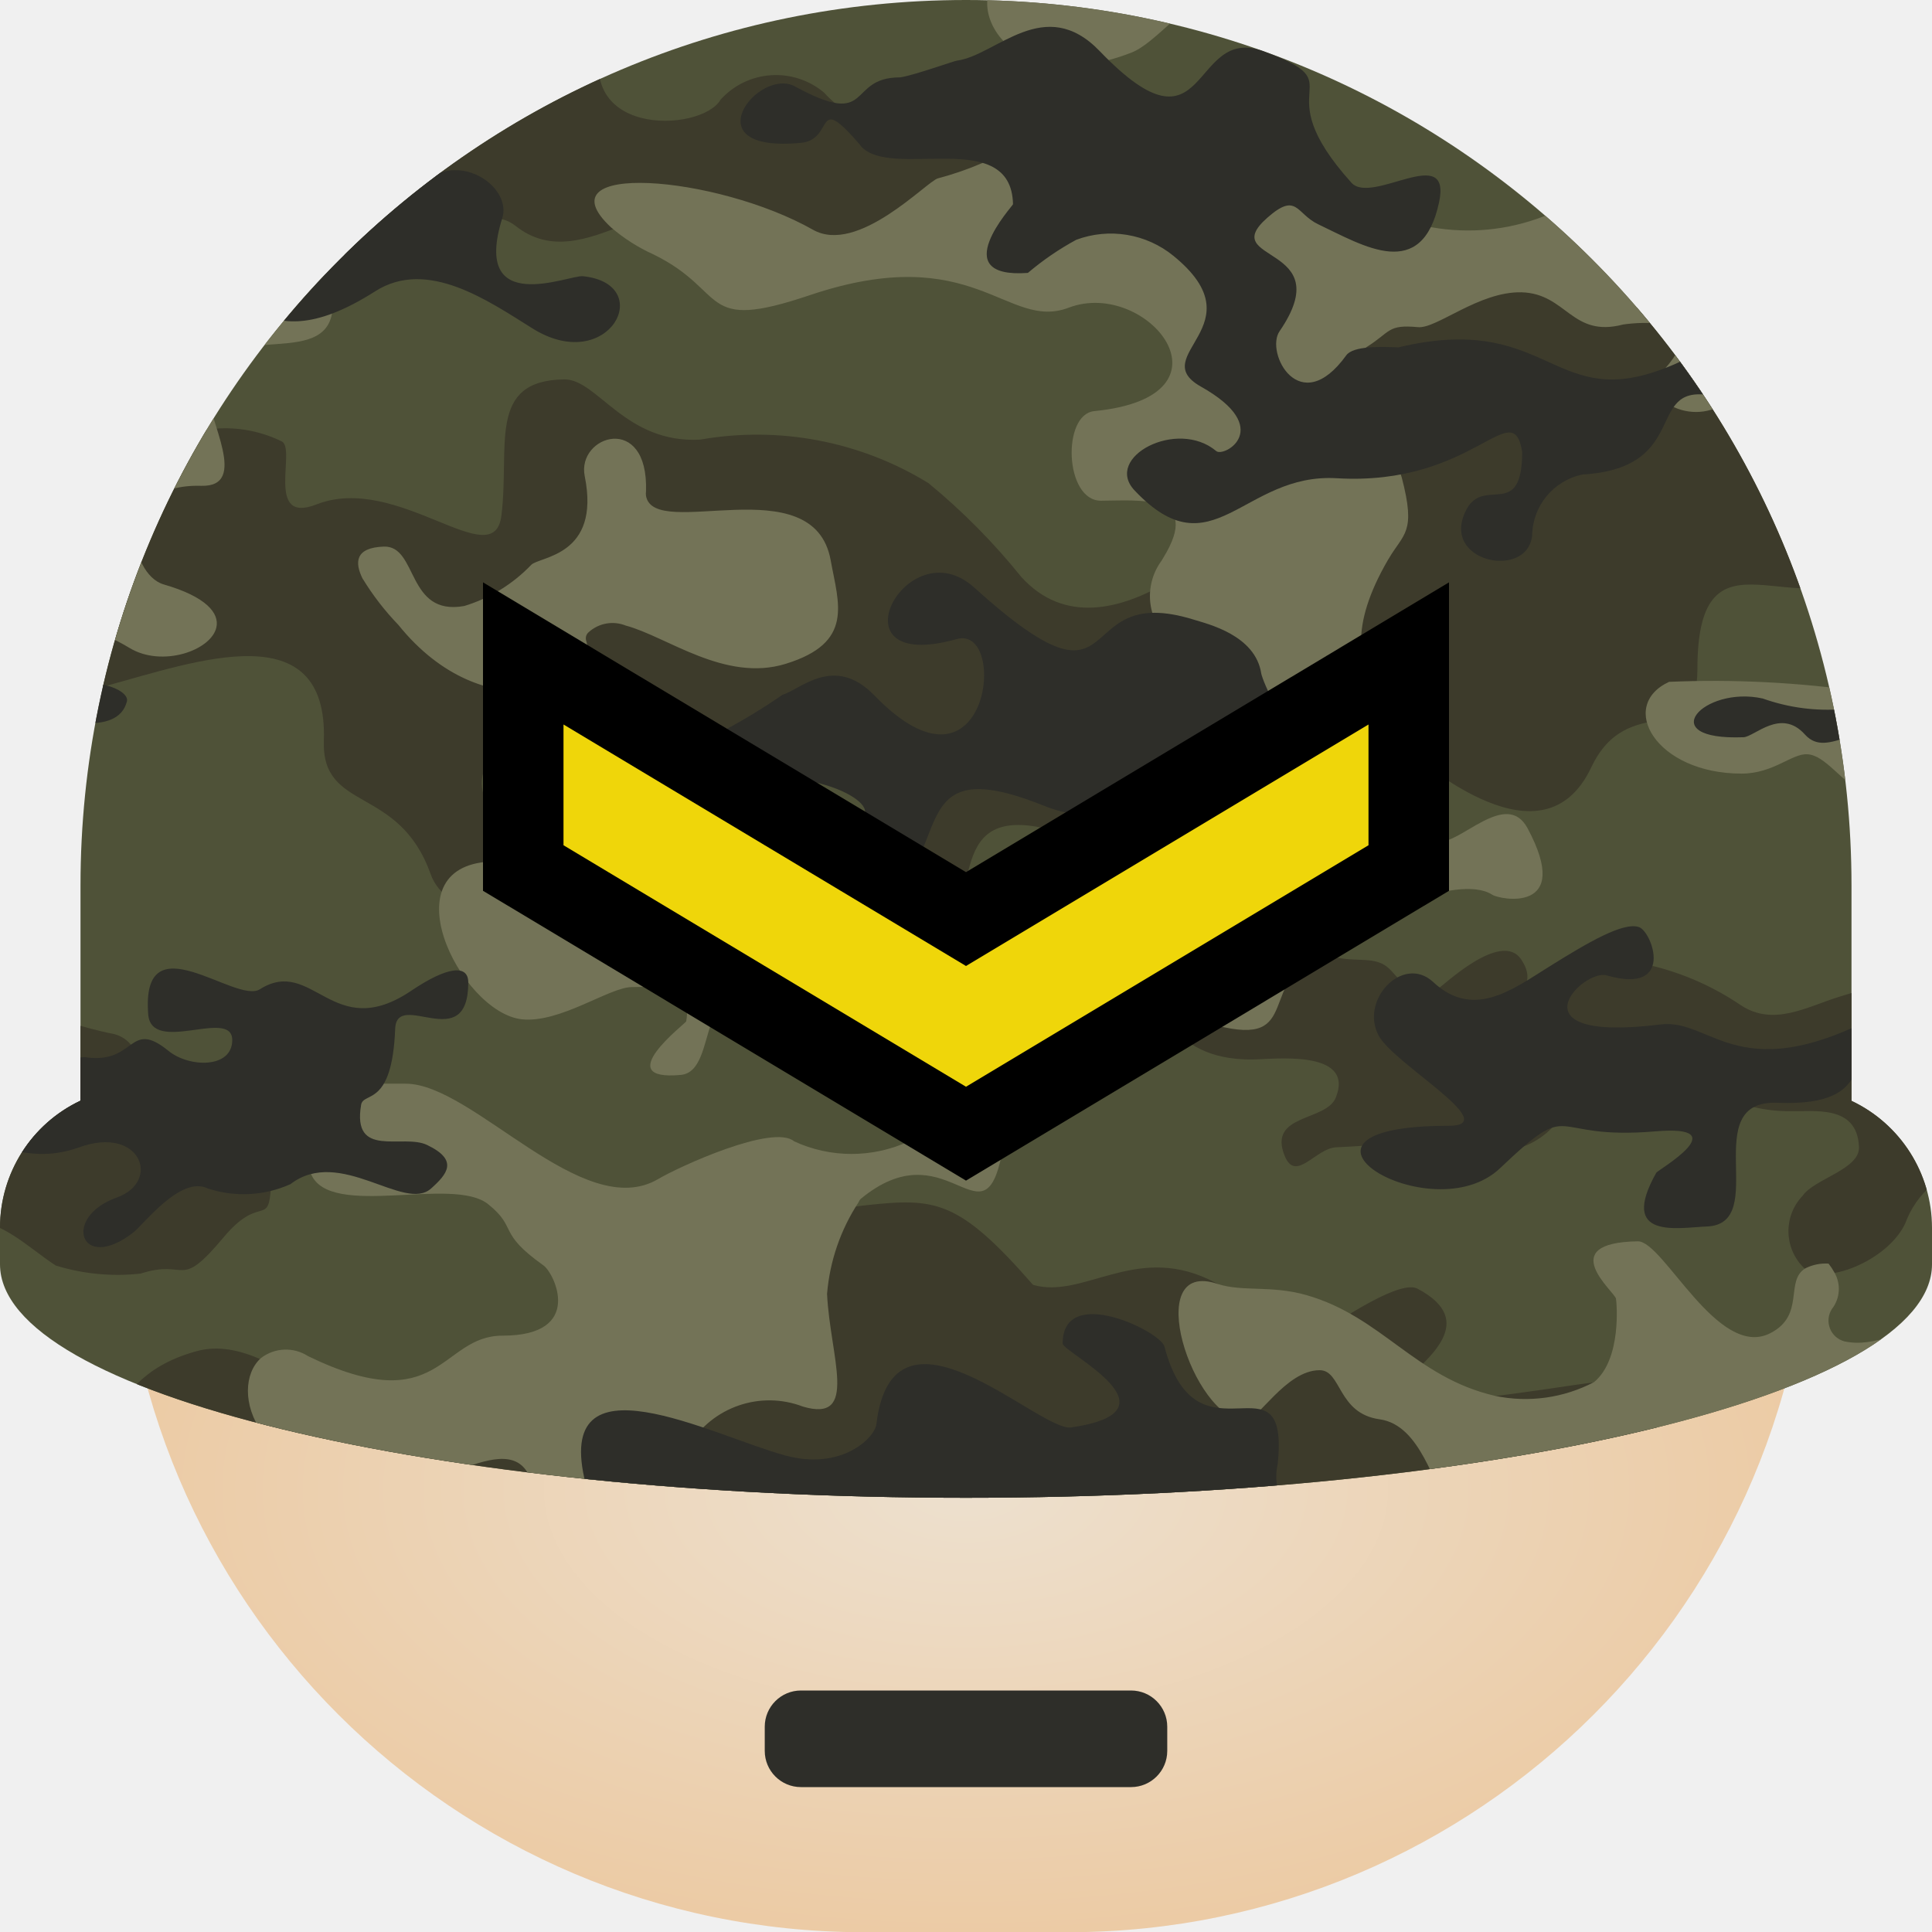
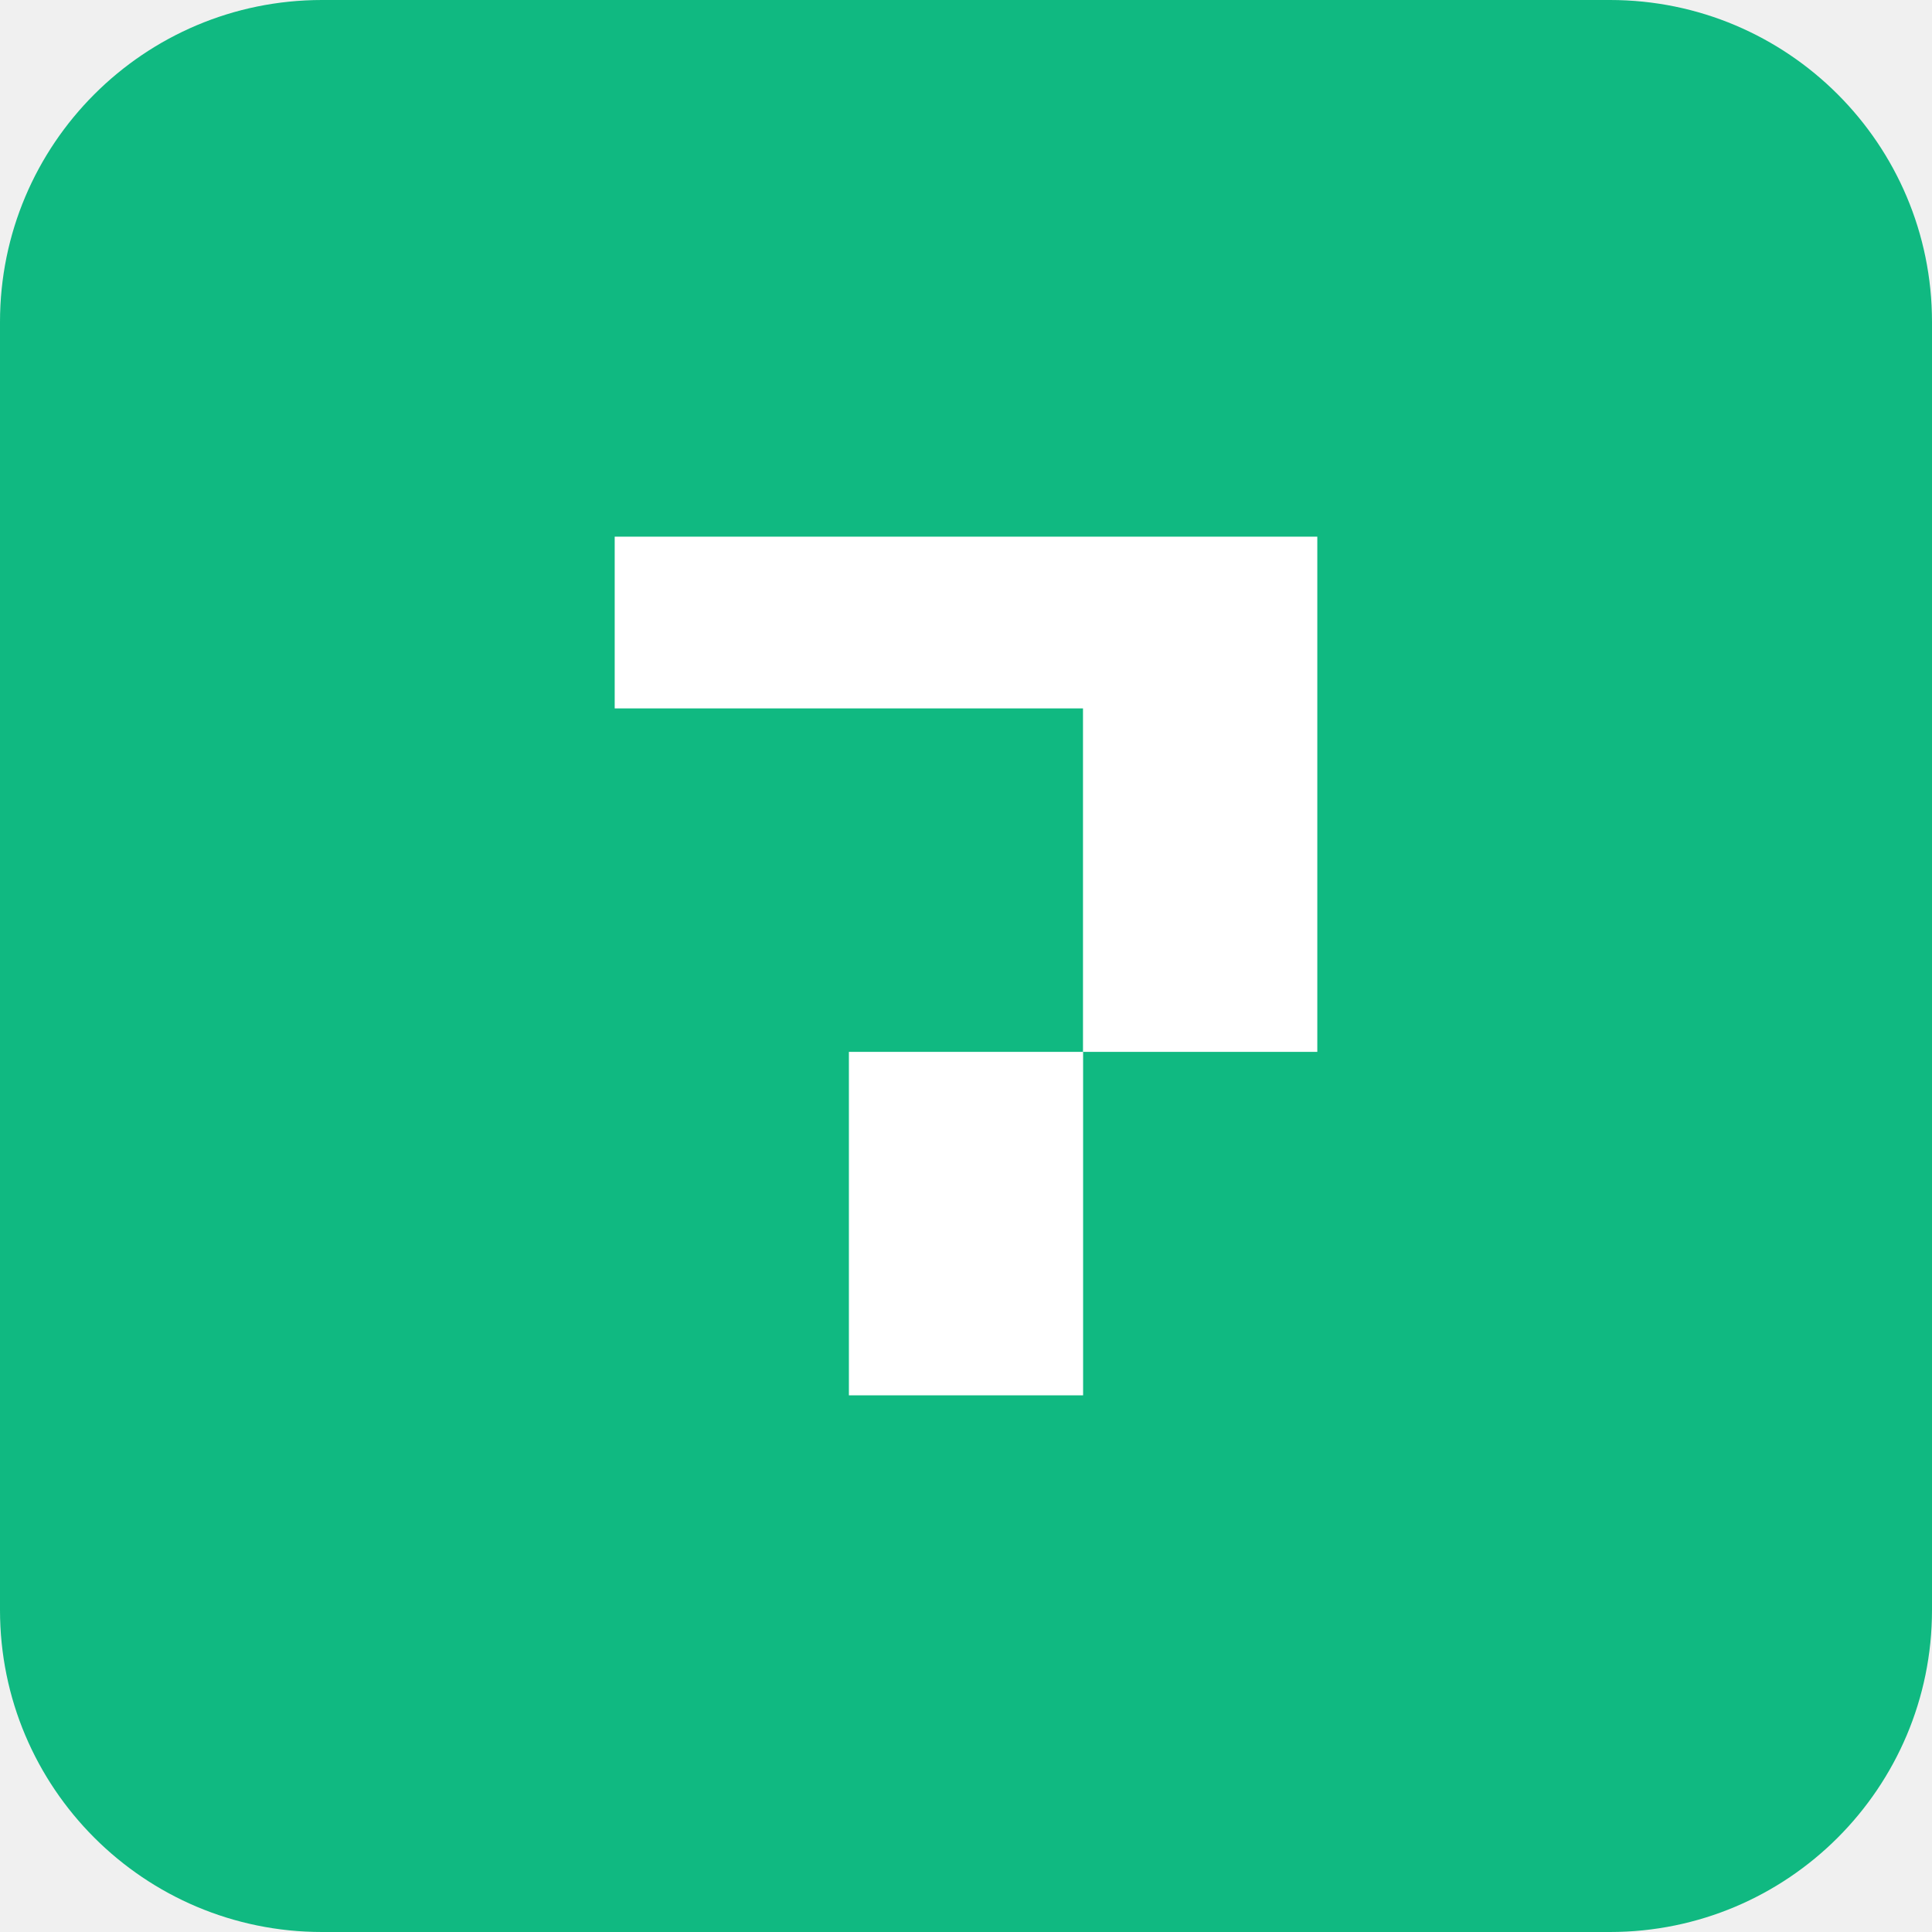
- <svg xmlns="http://www.w3.org/2000/svg" width="24" height="24" viewBox="0 0 24 24">
-   <defs>
-     <style>
-       .cls-1 {
-         fill: none;
-       }
- 
-       .cls-2 {
-         fill: url(#radial-gradient);
-       }
- 
-       .cls-3, .cls-8 {
-         fill: #2e2e29;
-       }
- 
-       .cls-4 {
-         clip-path: url(#clip-path);
-       }
- 
-       .cls-5 {
-         fill: #4f5238;
-       }
- 
-       .cls-5, .cls-6, .cls-7, .cls-8 {
-         fill-rule: evenodd;
-       }
- 
-       .cls-6 {
-         fill: #3d3b2b;
-       }
- 
-       .cls-7 {
-         fill: #737357;
-       }
- 
-       .cls-9 {
-         fill: #efd60a;
-       }
- 
-       .cls-10, .cls-11 {
-         stroke: none;
-       }
- 
-       .cls-11 {
-         fill: #000;
-       }
-     </style>
-     <radialGradient id="radial-gradient" cx="0.5" cy="0.5" r="0.5" gradientUnits="objectBoundingBox">
-       <stop offset="0" stop-color="#ede0ce" />
-       <stop offset="1" stop-color="#eccba5" />
-     </radialGradient>
-     <clipPath id="clip-path">
-       <path id="패스_33602" data-name="패스 33602" class="cls-1" d="M47.41,32.777a1.746,1.746,0,0,0-1-1.575V28.527a11,11,0,0,0-22,0V31.2a1.744,1.744,0,0,0-1,1.575v.458c0,1.6,5.372,2.9,12,2.9s12-1.3,12-2.9Z" />
-     </clipPath>
-   </defs>
-   <g id="그룹_10328" data-name="그룹 10328" transform="translate(-311 -262)">
-     <g id="그룹_10311" data-name="그룹 10311" transform="translate(287.59 244.473)">
-       <path id="사각형_11791" data-name="사각형 11791" class="cls-2" d="M24.91,30.527h21v2a9.234,9.234,0,0,1-9.45,9h-2.1a9.234,9.234,0,0,1-9.45-9v-2Z" />
-       <rect id="사각형_11794" data-name="사각형 11794" class="cls-3" width="5" height="1.2" rx="0.45" transform="translate(32.91 38.527)" />
-       <g id="그룹_8878" data-name="그룹 8878">
-         <g id="그룹_8877" data-name="그룹 8877" class="cls-4">
-           <g id="그룹_8876" data-name="그룹 8876">
-             <path id="패스_33598" data-name="패스 33598" class="cls-5" d="M47.41,14.083h-27v27h27v-27Z" />
-             <path id="패스_33599" data-name="패스 33599" class="cls-6" d="M43.246,14.284c.54.016,1.106-.338,1.725-.1a2.2,2.2,0,0,0,1.376-.042,2.866,2.866,0,0,1,.53-.045c.074,0,.119,0,.1.02h0c.529.867-.538.913-.226,1.789a.664.664,0,0,1-.413.932,8.173,8.173,0,0,1-1.373.292c-.832.231-.278.71-2.006.648-.579-.02-1.22-.728-1.9-.859-.116-.022-1.654-1.634-1.13-2.073a1.155,1.155,0,0,1,.748-.171c.538.049.878.362,1.366.273.579-.107,1.017-.671,1.2-.666ZM40.515,37.24h0l.064.018h0l.065.019h0l-.129-.037Zm-20.1,3.2a24.124,24.124,0,0,1,3.723-1.012c1.245-.11,2.175.557,2.666.557.39,0,1.317.022,1.241-.709-.054-.519-1.247-.423-1.519-.217-.071.053-1.869.386-1.445-.789a.678.678,0,0,0-.516-.9.973.973,0,0,0-.257-.034c-2.845,0-2.932-.026-3.893,3.1ZM31.817,14.083h6.8a.9.9,0,0,1,.228,1.759c-.591.1-.538-.093-.865-.142a2.453,2.453,0,0,0-.776.39c-.34.289-1.335-.452-1.573-.452-1.38,0-.547.7-2.013.961-.938.166-.731-.406-.876-.926-.072-.259-.727.184-.727-.525a.3.3,0,0,0-.028-.135c-.132-.262-.685-.127-.911-.154-.058-.007-.137-.158-.145-.308s.065-.321.335-.3a.9.9,0,0,0,.551-.171ZM47.41,18.988v1.783c-.769-.425-1.014-1.52-.5-1.661.017-.094.217-.125.5-.122Zm0,4.593v.688c-.22-.075-.569.123-.735.278-.9.843-2.179-.623-2.179,1.29,0,1.028-.861.257-1.319,1.223-.6,1.267-2.065-.059-2.308-.212a4.484,4.484,0,0,1-.959-.7c-.647-.491-.852-.081-1.185.14-.391.261-.835.422-.571.905.029.052.053.1.075.148.464,1.019-.627.968-.888.841-2.27-1.108-1.7.366-2.122.658-.769.539-1.2.5-1.394.253-.3-.386-.028-1.28.442-1.281,1.4,0,.306-1.589-1.156-.958-1.57.678-1.63.118-2.684-.035l-.068-.009c-1.292-.157-1.06.8-.6.967,2.355.843-.624,1.664-1,.607-.395-1.111-1.356-.763-1.326-1.656.053-1.586-1.576-.988-2.708-.68-.57.155-1.014.237-1.053-.073a2.181,2.181,0,0,1,0-.626,5.22,5.22,0,0,1,1.721-2.278,1.594,1.594,0,0,1,1.518-.06c.182.094-.212,1.033.428.783,1.014-.4,2.211.894,2.3.134.106-.861-.181-1.678.784-1.688.411,0,.755.8,1.686.748a4.067,4.067,0,0,1,2.834.54,8,8,0,0,1,1.154,1.166c1.064,1.175,2.822-.726,2.9-.847.435-.671.843-.7,2.078-.723.166,0,1.244-.014.522-.623-.458-.386-1.091-.112-1.6-.036-1.39.21-1.388-.928-1-1.111a.475.475,0,0,1,.486,0c.308.168.584.526,1.819-.328a1.354,1.354,0,0,1,1.693.065c.777.783,3.8-.569,3.724,1.044-.023.522-1.576.426-.691,1.285.385.374.861.214,1.385.157Zm0,5.987v2.68a1.121,1.121,0,0,0-.332.476c-.218.468-1.019.785-1.263.549a.637.637,0,0,1-.012-.892c.146-.212.714-.328.7-.607-.023-.535-.571-.433-.862-.444a1.865,1.865,0,0,1-.436-.048c-.162-.05-.133-.139-.39-.3-.561-.343-.839-.078-1.279-.071-.314,0-.8-.043-.884-.507-.136-.786.851-.875,1.287-.876h.009a3.4,3.4,0,0,1,1.087.486c.41.271.828.015,1.233-.108.388-.117.752-.23,1.14-.342Zm-2.814,9c-.446-.536-1.249-.387-1.635-.959-.792-1.171-.621-.273-1.472-.055-1.367.352-2.572.277-1.595.861,1.113.665.994-.014,2.035.006.32.007.4-.344,1.353,0,2.3.828-2.021.878-2.258,1.662-.224.739-1.27.425-1.7.213a2.161,2.161,0,0,0-.968.112c-.344.115-.165.614.177.665l.082.014H31.829c.529-.324.694-1.106.023-1.129-.767-.027-.454-.268-.646-.446-.712-.66-.5-.3-1.109.03-.066.036-.386.236-.39.237-.5.1-.581-.28-.853-.621-.357-.45.034-.711.407-.7,1.434-2.86-2.569-1.594-2.838-1.932A3.754,3.754,0,0,0,26,36.054c-1.118-1-1.585.342-1.984.324-1.928-.09-2.021-1.14-1.607-1.619a.577.577,0,0,1,.768-.147c2.116,1.338,1.212.1,2.675-.3,1.078-.3,2.209,1.6,3.2.662,1.3-1.218,3.351.236,3.4-.88.067-1.608-1-.061-1.428-.567-.619-.733.121-1.141.3-.969.582.574,1.978.034,2.851-.06.855-.091,1.142-.07,2.068.99.619.179,1.256-.5,2.176-.071,1.016.474.673,1.189.134,1.61-.115.09,2.07-1.7,2.465-1.492,1.538.811-2.626,1.883,1.93,1.2,1.933-.291.259.615,1.448.573.15-.006.579.836.892,1.147a3.369,3.369,0,0,0,2.088.44c.113-.016-.048.168-.071.275-.3,1.383.025,4.677-2.7,1.4ZM20.41,32.248v-2.68l.1-.028c.665-.189.628.107.843.5a1.113,1.113,0,0,0,1.273.321c1.035-.5,1.346-.156,2.2.011a.4.4,0,0,1,.223.148c.092.107.153.233.213.242.208.033-.027.43.069.574.334.5.334.266.887.266.2,0,.571.25.563.529,0,.089-.006.159-.011.214-.036.391-.152.038-.582.552-.565.675-.442.261-1.031.451a2.6,2.6,0,0,1-1.054-.1c-.348-.224-.741-.639-1.172-.542-.5.113-.23.409-.979.3-.6-.09-.412-.667-.9-.783a.782.782,0,0,0-.644.032Zm0-7.979v-.688a1.568,1.568,0,0,1,1.2.281c.56.419,1.8-.879,1.74.077-.03.5-.8-.006-1.339.662a1.657,1.657,0,0,1-.17.181.675.675,0,0,1-.972.071,1.335,1.335,0,0,1-.31-.443.256.256,0,0,0-.151-.141Zm0-3.5V18.988c.654.007,1.746.2,2,.2.786,0,.721-.264,1.11-.439.05-.248.407-.681.776-.584,3.2.843-.176-2.59-.858-1.861-.216.231-.316-.123-.778.058a9.257,9.257,0,0,1-1.376-.991c0-.824,1.728-.961,2.541-.879.365.037,1.5-.112,2.171-.1,2.985.049,2.452.878,2.5,1.037.125.4-1.2.7-.952,1.514a.9.9,0,0,0,1.465.52c.735-.622,2.146-.151,1.932.42-.511,1.358,1.182,1.3,1.421.881a.928.928,0,0,1,1.282-.089,1.6,1.6,0,0,0,.193.178c.507.388.786-.066,1.646.055a.547.547,0,0,1,.418.856c-.168.319-.587,1.024-1.114.819-.673-.262-1.435.329-2.259-.312-.85-.661-1.845.756-2.716.06a.449.449,0,0,0-.159-.08,1.727,1.727,0,0,0-1.193.215c-.834.689-1.47-.287-1.814-.374-.5-.128-.721.183-1.148.274a.925.925,0,0,0-.228-.039,1.044,1.044,0,0,1-.161.053,1.778,1.778,0,0,1-.285-.062c-1.329-.4-1.446-.007-2.478.5-.068.033-.141.067-.218.1-.947.417-.873.255-1.629-.093-.03-.014-.06-.029-.089-.046Zm19.339,8.613c-.23.1-.489-.089-1.09.292a1.245,1.245,0,0,1-1.08.178c-.285-.056-1.067-.112-1.067.389,0,.788.487,1.013.923.373.6-.882.357.091,1.543.074.224,0,1.27-.136,1.026.473-.119.3-.849.2-.635.725.138.339.387-.1.643-.107,1.275-.058.492-.142,1.173-.159a4.545,4.545,0,0,1,.774.15c.356.2,1.146-.4.793-.751-.284-.282-.6.558-1.261-.3-.53-.685,1.281-.574.816-1.273-.25-.375-.993.35-1.019.351-.676.04-.448-.3-.877-.341-.121-.013-.386,0-.474-.069a1.439,1.439,0,0,0-.188-.009Z" />
-             <path id="패스_33600" data-name="패스 33600" class="cls-7" d="M20.41,14.083h.236c-.083,0-.161,0-.236,0Zm5.237,0h2.174c-.641.293-.8.913-2,.558-.857-.254-.706.631-1.437.536-.3-.038-.171-.7.118-.732a2.208,2.208,0,0,0,1.144-.362Zm3.194,0h1.321a.335.335,0,0,1,.058.2c-.007.228-.253.437-.684.271a1.266,1.266,0,0,1-.242-.125,4.254,4.254,0,0,1-.453-.347ZM47.41,18.958v.805a1.24,1.24,0,0,0-.474.542l-.006.013c-.42.786-2.278-.014-2,.976.006.021.012.043.02.065a2.473,2.473,0,0,1,.1.381.8.8,0,0,1-.143.746.657.657,0,0,1-.7.1c-.208-.084-.331-.251-.18-.408.023-.024.044-.046.063-.068.648-.731-.511-.553-.516-.552-.642.168-.7-.384-1.263-.4-.53-.012-1.053.455-1.286.433-.385-.036-.335.059-.646.252-.182.455.38,1.372.445,1.619.179.688.023.686-.165,1.009l-.006.009c-.493.849-.358,1.316-.131,1.653.255.38.628.594.351,1-.295.436.212.81.405.846.259.05.843-.657,1.108-.163.572,1.066-.345.887-.438.826-.433-.282-1.754.341-2.094.632a1.354,1.354,0,0,1-.121.093c-.71.479-.123,1.254-1.435.834-.051-.017-.365-.415-.724-.353s-.778.637-1.015.772a.79.79,0,0,1-.379.112c-2.234.033-1.672-1.566-.8-1.517,1.121.062,1.318-.45,2.576-.45,2.1,0,.874-1.274.376-1.255H38.3a1.633,1.633,0,0,0-.073-.192,1.706,1.706,0,0,0-.385.08c-.337-.252-.068-.861.249-1.171a.618.618,0,0,1,.307-.186l.018,0c.242-.044.405-.2.411-.331,0-.1-.09-.187-.319-.187q-.07,0-.138-.006a.707.707,0,0,1-.646-.379.743.743,0,0,1,.116-.647l.019-.032c.5-.812-.321-.712-.773-.712s-.486-1.073-.083-1.113c1.848-.181.66-1.656-.317-1.285-.769.293-1.168-.846-3.217-.155-1.388.468-1-.045-1.94-.506A2.18,2.18,0,0,1,31,20.351c-.885-.825,1.306-.651,2.509.03.557.316,1.413-.6,1.551-.638a3.994,3.994,0,0,0,.558-.193c.141-.061.25-.117.366-.165,1.1-.45,2.485-.718,3.4.364.231.274.71.165.976.3a2.6,2.6,0,0,0,2.7-.076c.417-.273-.066-.862.762-.936,1.329-.12.445-.847.44-.849-1.2-.433-1.328.222-1.935.007-.912-.324-1.486-1.133-1.791-.693-.428.616-1.37-.13-2.094,0-.32.058-.683.566-.976.678a2.584,2.584,0,0,1-.287.094,1.266,1.266,0,0,1-1.3-.233c-.326-.341-.261-.849.168-.849.612,0,1.131-.636,1.5-.249.521.548,1.542.226,1.209-.468a1.175,1.175,0,0,0-1.162-.659c-.285-.013-.29-.18-.492-.211-.458-.069-.382-.576-.312-.684.329-.5,1.667.223,2.111.521L39,15.5c.062.038.129.075.2.111.5.251,1.186.422,1.586,0a.794.794,0,0,0,.174-.13c.452-.6,1.429.254,1.065.633-.875.911,1.989.762,2.242,1.44.559.794,1.245.262,1.542.449a9.373,9.373,0,0,0,1.6.949Zm0,4.081v2.574a.25.25,0,0,0-.144-.127c-.5-.225-.463-.777-.288-.891.212-.137.268-.263.231-.355-.056-.143-.334-.207-.594-.116-.653.228-.922-.4-.63-.659.019-.017.037-.033.056-.048a1.5,1.5,0,0,1,1.369-.378Zm0,2.671v2.139a1.4,1.4,0,0,0-.026-.181c-.03-.138-.076-.2-.134-.232-.159-.076-.4.149-.61.017-.377-.239-.555-.539-.773-.556-.194-.016-.423.24-.823.24-1.065,0-1.543-.842-.9-1.14a13.011,13.011,0,0,1,2.409.122,1.019,1.019,0,0,0,.854-.409Zm0,8.342V35.12c-.149-.041-.294-.085-.385-.03-.059.036-.1.113-.1.259,0,.286,0,.222-.4.254-.325.026-.406-.178-.852-.178s-.213.628-.252.745c-.006.019-.117.215-.145.269l0,.007c-.217.412-1.082.906-1.041.23,0-.03.049-.067.108-.11.138-.1.48-.491.3-.605-.381-.236-.7-.1-.961-.161-1.386-.305-1.378,1.153-2.282.383-.184-.157-.327-.952-.852-1.025s-.471-.612-.746-.61c-.419,0-.773.635-.925.629-.654-.026-1.3-2.026-.339-1.7.307.1.666.014,1.1.138.94.268,1.347,1.021,2.344,1.252a1.838,1.838,0,0,0,1.23-.171c.348-.287.28-1,.272-1.037-.017-.087-.771-.695.271-.712.318-.006.994,1.472,1.645,1.142.442-.225.176-.654.44-.808a.562.562,0,0,1,.285-.057.789.789,0,0,1,.072.109.406.406,0,0,1-.032.457.267.267,0,0,0,.157.4c.393.084.694-.171,1.093-.132Zm0,5.43v1.6a2.313,2.313,0,0,1-.468-.061c-.673-.164-.867-.617-.791-.972a.562.562,0,0,1,.529-.476,2.3,2.3,0,0,0,.73-.092Zm-17.248,1.6H28.841a.7.7,0,0,0-.19-.137,1.715,1.715,0,0,0-.83.137H25.647c.679-.534-.125-1.4-.9-1.193-1.192.327-.875.04-1.727.04a1.735,1.735,0,0,0-.652.121c-.718.285-1.05.976-1.491,1.017-.082.008-.16.013-.235.015H20.41v-1.6c.364-.123.4-.329.776-.359,1.753-.146.623-.135,2.035-.709a1.735,1.735,0,0,1,.309-.086c.553-.106,1.415-.084,1.635.322l.009,0c.953.23.672-.066,1.006-.286.162-.107,1.274.492,1.3.118.054-.92-1.083.067-1.1-.693-.025-1.032,1.122-.409,1.5-.133.407.3,2.075.775,1.982-.192-.11-1.144.186-.61.2-1.044.043-1.43-1.022-.43-1.7-.43-1.813,0-2.123-1.224-1.711-1.592a.508.508,0,0,1,.587-.024c1.65.8,1.635-.255,2.415-.255,1.022,0,.644-.776.509-.872-.584-.415-.316-.462-.688-.761-.439-.355-1.96.189-2.2-.374a.42.42,0,0,1-.031-.13c-.081-1,.38-1.008.951-.993.084,0,.17,0,.257,0,.836,0,2.2,1.737,3.136,1.184.254-.151,1.426-.689,1.688-.468a1.7,1.7,0,0,0,1.426,0c.3-.387,1.294-.392,1.132.259-.241.968-.69-.4-1.726.452a.1.1,0,0,0-.031.045,2.441,2.441,0,0,0-.392,1.139c.037.781.4,1.608-.3,1.4a1.168,1.168,0,0,0-1.417.487,1.214,1.214,0,0,0-.182.558c-.012.227.061.412.219.462a.59.59,0,0,1,.35.839c-.044.108-.1.181-.149.179-1.4-.068-1.482.416-1.045.64.315.161,1.5-.15,1.509.424.021,1.568-1.279-1.212-1.445,1.044-.025.349-1.068.285-1.315.165-.149-.071-.358-.2-.423-.023-.145.4-.625.36-.618.574.011.327.695.5.912.523a.513.513,0,0,1,.4.2ZM20.41,35.12V34.052a1.269,1.269,0,0,1,.747.41c.435.417.716.233,1.192.182.065-.007.131-.015.194-.02a.5.5,0,0,1,.262.033c.092.051.14.164.1.4-.049.289-.387.384-.691.36a.864.864,0,0,1-.393-.118c-.3-.2-.624-.535-.972-.191a.226.226,0,0,1-.048.035c-.1,0-.207,0-.312,0l-.08-.022Zm0-7.271V25.71a.147.147,0,0,0,0-.1V23.039c.717.158,1.275.735,1.6.452,1.453-1.267,1.571.2,1.941.215,1.559.061.257-1.222.209-1.445-.267-1.238.673-1.173,1.439-1.129.128.008.251.014.363.014.5,0,1.455-.733,1.572,0a.863.863,0,0,1,0,.276c-.128.724-1.544-.005-1.544.956,0,.36.52,1.2-.08,1.184-1.1-.032-.9,1.1-.466,1.225.53.153.693.358.654.533-.064.29-.678.5-1.079.256-.806-.486-.865.007-1.26-.148l-.03-.011-.079-.029c-1.571-.556-1.732.728-1.489,1.422a.8.8,0,0,0,.212.351c1.247,1.033.071,1.026.08,1.255.046,1.283,1.127.275,1.495,1.172a.85.85,0,0,1,.085.534c-.426.873-1.383.227-1.7.5-.913.537-1.495-.125-.912-.475.256-.147.676-.109.524-.463-.692-1.611-1.546-.807-1.534-1.429,0-.162,0-.294-.009-.4Zm0-8.086v-.805h0a1.741,1.741,0,0,0,1.046.089,1.65,1.65,0,0,0,.44-.182c.706-.415,1.224-.345,1.514-.092a.778.778,0,0,1,.194.916c-.008.017-.016.033-.025.049-.361.662-1.117.273-1.881.035a1.6,1.6,0,0,0-1.29-.011ZM25.165,38.65h0c-.122-.044-.031-.012,0,0Zm2.751-13.933a3.329,3.329,0,0,0,.443.573c1.061,1.319,2.508.8,2.334.2a.1.1,0,0,1,.031-.111.441.441,0,0,1,.459-.081c.509.135,1.231.707,1.985.476.856-.263.659-.746.561-1.287-.211-1.17-2.194-.234-2.294-.8a.213.213,0,0,1,0-.057c.032-.984-.866-.694-.761-.186.2.993-.563.994-.665,1.1a1.922,1.922,0,0,1-.832.511c-.72.129-.573-.753-1-.738-.355.013-.364.194-.262.4Zm1.656,3.509c.638.01.182-.448,1.144.128.22.131-.037.656.2.777a4.613,4.613,0,0,0,.808.268c.308.029,1.786-.894,2.188-.493.546.543.165,1.609-.945,1.066-.95-.464-.608.863-1.1.908-.888.082.062-.641.067-.665.09-.49-.427-.426-.676-.426-.275,0-.89.451-1.366.4-.768-.085-1.7-1.961-.32-1.961Zm9.16-12.674h0Z" />
-             <path id="패스_33601" data-name="패스 33601" class="cls-8" d="M45.543,14.083c.027.035.059.072.1.115s.7.4.22.706c-.63.392-.932-.791-1.349-.777-.859.027-.16.84-1.186.542-.4-.115-.577.215-1.012.547-.357.245-1.935-.869-1.81.331.032.315.885.369,1.2.117a.846.846,0,0,1,1.013.026c.329.363,2.4-.291,1.875.688,0,.006-.723.448-.269.679.61.31.274-.918,1.96-.27.628.241.931.182,1.131.04V14.083Zm-25.133,0h2.659a1.448,1.448,0,0,0-.054.261c-.1.836-.669.375-.516,1.241a.464.464,0,0,0,.516.32c1.059-.155.677.747.36.757-1.07.037-1.2-.333-2.24-.333-.382,0-.47.317-.725.5V14.083Zm3.922,0h.253a.554.554,0,0,1-.253,0Zm7.809,0h5.347c.493,1.1,1.54.3,1.643.9.224,1.3-1.733-.061-2.3.127-1.012.335-2.678-.529-2.9.22-.27.927-.87.54-.7.2.387-.775-.925-.755-1.106-.635-.956.637-1.62-.159-1.974.157-1.075.957-1.285-1.625.008-.807a1.5,1.5,0,0,0,1.114.251c.391.02.418-.085.441-.11a1.054,1.054,0,0,1,.427-.3ZM47.41,26v.742a2.551,2.551,0,0,0-.288-.071c-.6-.256-1,.3-1.289-.018-.3-.337-.628.027-.764.032-1.13.044-.5-.644.238-.481a2.4,2.4,0,0,0,1.966-.159A.565.565,0,0,1,47.41,26Zm0,1.127v.567c-.137-.111-.226-.3-.106-.434.043-.049.077-.093.106-.133Zm0,2.768v.6a1.6,1.6,0,0,1-.534.051c-.636-.033-.07.733-1.385.68-1.005-.041-.08,1.506-.879,1.537-.353.013-1.1.172-.627-.668.02-.035,1.005-.6-.01-.514-1.379.118-.984-.441-1.932.459-.852.809-3.044-.528-.637-.528.685,0-.677-.765-.869-1.119-.24-.443.3-1.009.672-.671.5.471.986.1,1.431-.178.5-.313.938-.568,1.131-.5.165.06.449.844-.4.6-.3-.088-1.224.844.668.609.65-.081.984.851,2.836-.188a1.188,1.188,0,0,1,.531-.172Zm0,4.557v.694c-.24,0-.45-.025-.511-.168-.156-.368.2-.53.511-.526Zm0,1.512V36.9c-.736-.125-1.436.678-1.832.25-.179-.195-1,.126-1.157.228-.7.451-1.389-1.176-.705-.935.275.1,1.328-1.251,2.136-.622a2,2,0,0,0,1.558.144Zm0,4.5v.628H45.543c-.272-.346-.083-.318-.165-.619-.306-1.137,1.115-.148,2.032-.009Zm-9.922.628H32.141c.293-.1.461.1.621-.13.714-1,1.021-.3,1.214-.764.183-.439-.067-.572-.4-.548-.274.021-.319.257-.8.121-1.251-.924,1.194-.407,2.092-.765.389-.155,1.231.367,1.238.376.332.461,1.688.594,1.9.083.351-.843,1.145-.522,1.189-.265.169,1-.415.687-1,.883-.933.24-.766.867-.712.991l.008.018Zm-12.9,0h-.253c-.489-.1-1.06-.632-1.263,0H20.41v-.628a.706.706,0,0,0,.528-.078c1.386-1.023,1.4.087,2.856.087.223,0,1.476-.411,1.113.323a.5.5,0,0,1-.322.3ZM20.41,36.9V35.96a2.364,2.364,0,0,0,.823-.3c.237-.6-.35-.519-.823-.522v-.694a.539.539,0,0,1,.319.09c1.144.945,1.383.06,2.226.12s.136.541.336.792c.781.978,1.945-.258,2.477.175.609.5-.124.745-.413.9-.109,1.069,1.088.575,1.352.673,1.164.433-.4,1.241-1.257.548a1.549,1.549,0,0,0-1.889-.122c-.613.418-1.9-.148-2.11.61-.144.521-.629.8-.751.424-.242-.753,1.18-.756.15-1.561a.978.978,0,0,0-.44-.2Zm0-6.405v-.6c.461-.015.537.441,0,.6Zm0-2.8v-.567c.165-.233.107-.334,0-.385V26c.236-.049.515,0,.5-.248-.037-.532,1.017.011,1.034-.36.031-.674-.743.094-1.027-.3-.257-.358.352-.658.783-.4.413.243.333.057.737-.078.59-.2.291.654.82.6.231-.025.56.148.482.332-.183.424.343.623.417.576.363-.23.867-.03.831.116-.114.462-.931.218-1.216.13-1.014-.312-.8.012-1.591.446-.244.134-1.663-.174-1.4.366.192.391.125.3.009.519-.076.142-.25.106-.38,0ZM34.1,19.338c.372.435,1.873-.249,1.894.726,0,.018-.846.929.185.853a3.518,3.518,0,0,1,.6-.411,1.231,1.231,0,0,1,1.209.2c1.063.867-.353,1.234.341,1.624.92.517.286.884.189.8-.484-.408-1.4.076-1.016.487.971,1.031,1.348-.221,2.517-.149,1.7.1,2.18-1.051,2.3-.329,0,.855-.47.305-.69.713-.351.655.756.886.814.326a.785.785,0,0,1,.622-.756c1.4-.084.734-1.194,1.675-.966.744.179.984-.634.751-.675-.888-.156-.742.1-1.514.361-1.289.436-1.379-.734-3.195-.3-.215-.008-.563-.021-.649.1-.578.8-1.01-.036-.828-.3.748-1.091-.794-.845-.151-1.411.369-.325.355-.048.633.083.568.269,1.286.721,1.5-.275.158-.747-.835.04-1.089-.242-1.111-1.235.084-1.2-1.094-1.634-.92-.337-.665,1.421-2.032,0-.686-.714-1.285.051-1.773.117-.026,0-.553.189-.708.208-.673,0-.319.65-1.305.113-.456-.248-1.3.834.076.7.427-.042.152-.651.737.032Zm2.617,15.921c-.394.058-2.214-1.769-2.42-.041-.02.17-.431.578-1.126.391-.9-.241-2.913-1.317-2.484.357.277,1.076,1.226-.621,1.709.382.294.611,2.471-.334,1.972.908-.075.185-.722-.085-.938.11-.124.112-1.137.727.206.832a4.491,4.491,0,0,1,1.431-.405c1.218,0,1.071-1.315,3.168-.635.64.208,1.009-.329,2.525.15,1.046.331,1.246-1.785-.484-.812a.7.7,0,0,1-.994-.783c.151-1.446-1,.092-1.407-1.459-.05-.19-1.264-.78-1.264-.038,0,.113,1.513.838.106,1.043Zm-4.188-7.966c.8-.316,1.927.21,1.554.416-.735.4-.8,1.872.233,1.135.978-.7.279-2.023,2.059-1.309,1.165.467,1.427-.715,2.918.048,1.74.891,2.435-.406,1.815-1.3a1.375,1.375,0,0,0-1.513.146c-.227.244-.5-.448-.517-.534-.073-.479-.664-.616-.837-.67-1.576-.491-.77,1.368-2.73-.4-.835-.755-1.813,1.089-.217.641.652-.184.4,2.166-1.022.7-.5-.515-.919-.072-1.142-.008a7.161,7.161,0,0,1-.742.451c-.793.176-2.243-.473-2.243.8.007.193.045.347.816-.181.294-.2.475.5,1.568.072ZM24.07,30.746c-.822.168-.982,1.016-2.263.942-.176-.01-.816-.235-.723.233.011.056.869.854,1.161.632s.5.039.77-.492c.283-.555.618-.007,1.38-.282s1.021.426.466.624c-.686.244-.453.942.2.438.134-.1.592-.717.932-.55a1.42,1.42,0,0,0,1.025-.054c.615-.473,1.412.354,1.747.054.2-.179.346-.351-.048-.54-.3-.146-.937.177-.821-.5.029-.168.385.036.423-.943.02-.5.908.34.908-.577,0-.227-.26-.2-.714.107-.971.651-1.217-.437-1.875-.022-.3.191-1.478-.872-1.387.31.04.51,1.044-.084,1.044.321,0,.356-.536.343-.791.135-.5-.407-.4.172-1.037.078a1.141,1.141,0,0,0-.4.082Zm3.023-11.693c.01-.286-.639-.6-1.071.054-.159.239-.767-.154-1.318.258-.044.034-.087.065-.13.093-.813.539-1.437.126-2.44.189-.3.018-.731.116-.42.642a1.1,1.1,0,0,0,1.721.232c.481-.667,1.122.083,1.835-.225.026-.011,1.356.147.055,1.047-.238.165-.385,1.629.428.45.789-1.143.723.37,2.317-.647.648-.414,1.405.118,1.955.461.949.593,1.55-.554.625-.649-.169-.017-1.389.516-1-.723.112-.358-.449-.787-.9-.5-.6.385-1.7.593-1.659-.686Z" />
-           </g>
-         </g>
-       </g>
-     </g>
-     <g id="사각형_11793-4" data-name="사각형 11793-4" class="cls-9" transform="translate(318 274)">
-       <path class="cls-10" d="M 5 2.083 L 4.743 1.929 L -0.257 -1.071 L -0.5 -1.217 L -0.5 -1.5 L -0.5 -3 L -0.5 -3.883 L 0.257 -3.429 L 5 -0.583 L 9.743 -3.429 L 10.5 -3.883 L 10.5 -3 L 10.5 -1.5 L 10.5 -1.217 L 10.257 -1.071 L 5.257 1.929 L 5 2.083 Z" />
-       <path class="cls-11" d="M 0 -3 L 0 -1.5 L 5 1.5 L 10 -1.5 L 10 -3 L 5 0 L 0 -3 M -1 -4.766 L 0.514 -3.857 L 5 -1.166 L 9.486 -3.857 L 11 -4.766 L 11 -3 L 11 -1.5 L 11 -0.934 L 10.514 -0.643 L 5.515 2.357 L 5 2.666 L 4.485 2.357 L -0.514 -0.643 L -1 -0.934 L -1 -1.5 L -1 -3 L -1 -4.766 Z" />
-     </g>
+ <svg xmlns="http://www.w3.org/2000/svg" width="18" height="18" viewBox="0 0 18 18">
+   <g id="그룹_22324" data-name="그룹 22324" transform="translate(-360 -163)">
+     <path id="패스_48241" data-name="패스 48241" d="M135.079,21.273h-12a3,3,0,0,1-3-3v-12a3,3,0,0,1,3-3h12a3,3,0,0,1,3,3v12a3,3,0,0,1-3,3" transform="translate(239.921 159.727)" fill="#10b981" />
+     <path id="패스_48242" data-name="패스 48242" d="M125.806,6.818h2.182v1.6h-2.182Zm2.182,0h2.182v1.6h-2.182Zm0,4.8h2.182v1.6h-2.182Zm0,1.6h2.182v1.6h-2.182Zm2.181-6.4h2.183v1.6h-2.183Zm0,1.6h2.183v1.6h-2.183Zm0,1.6h2.183v1.6h-2.183Z" transform="translate(239.921 161.182)" fill="#fff" />
  </g>
</svg>
